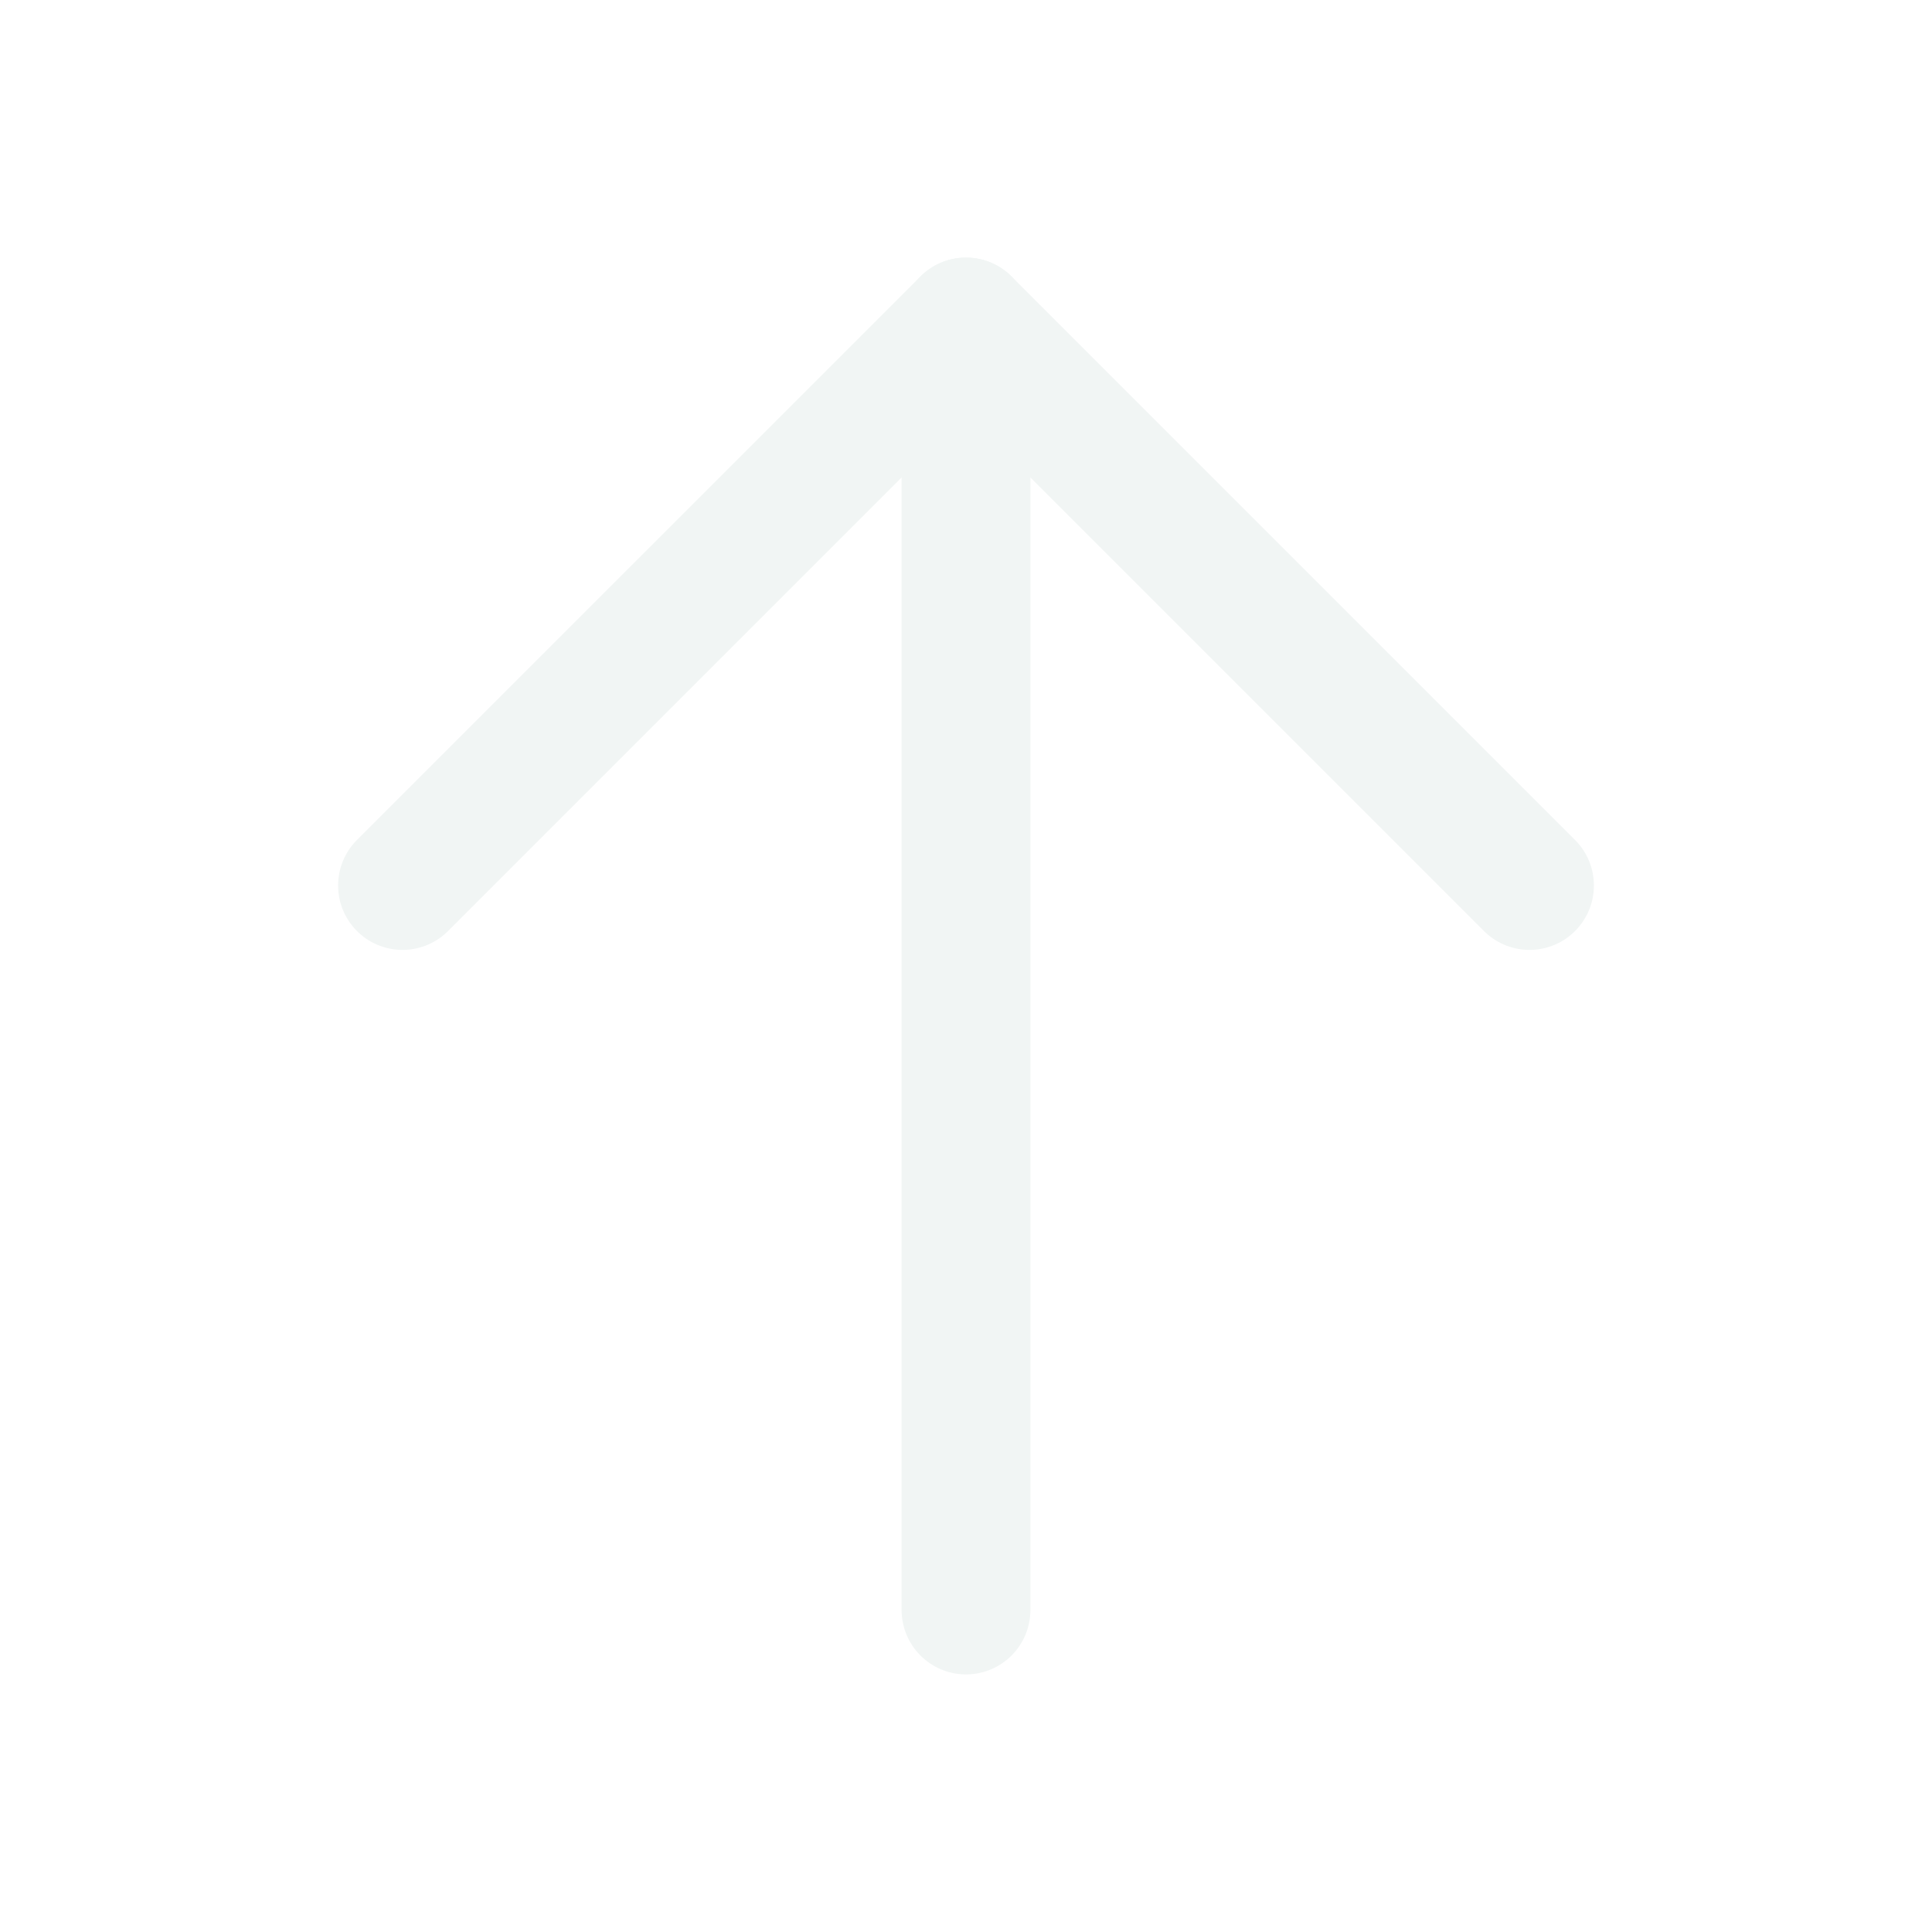
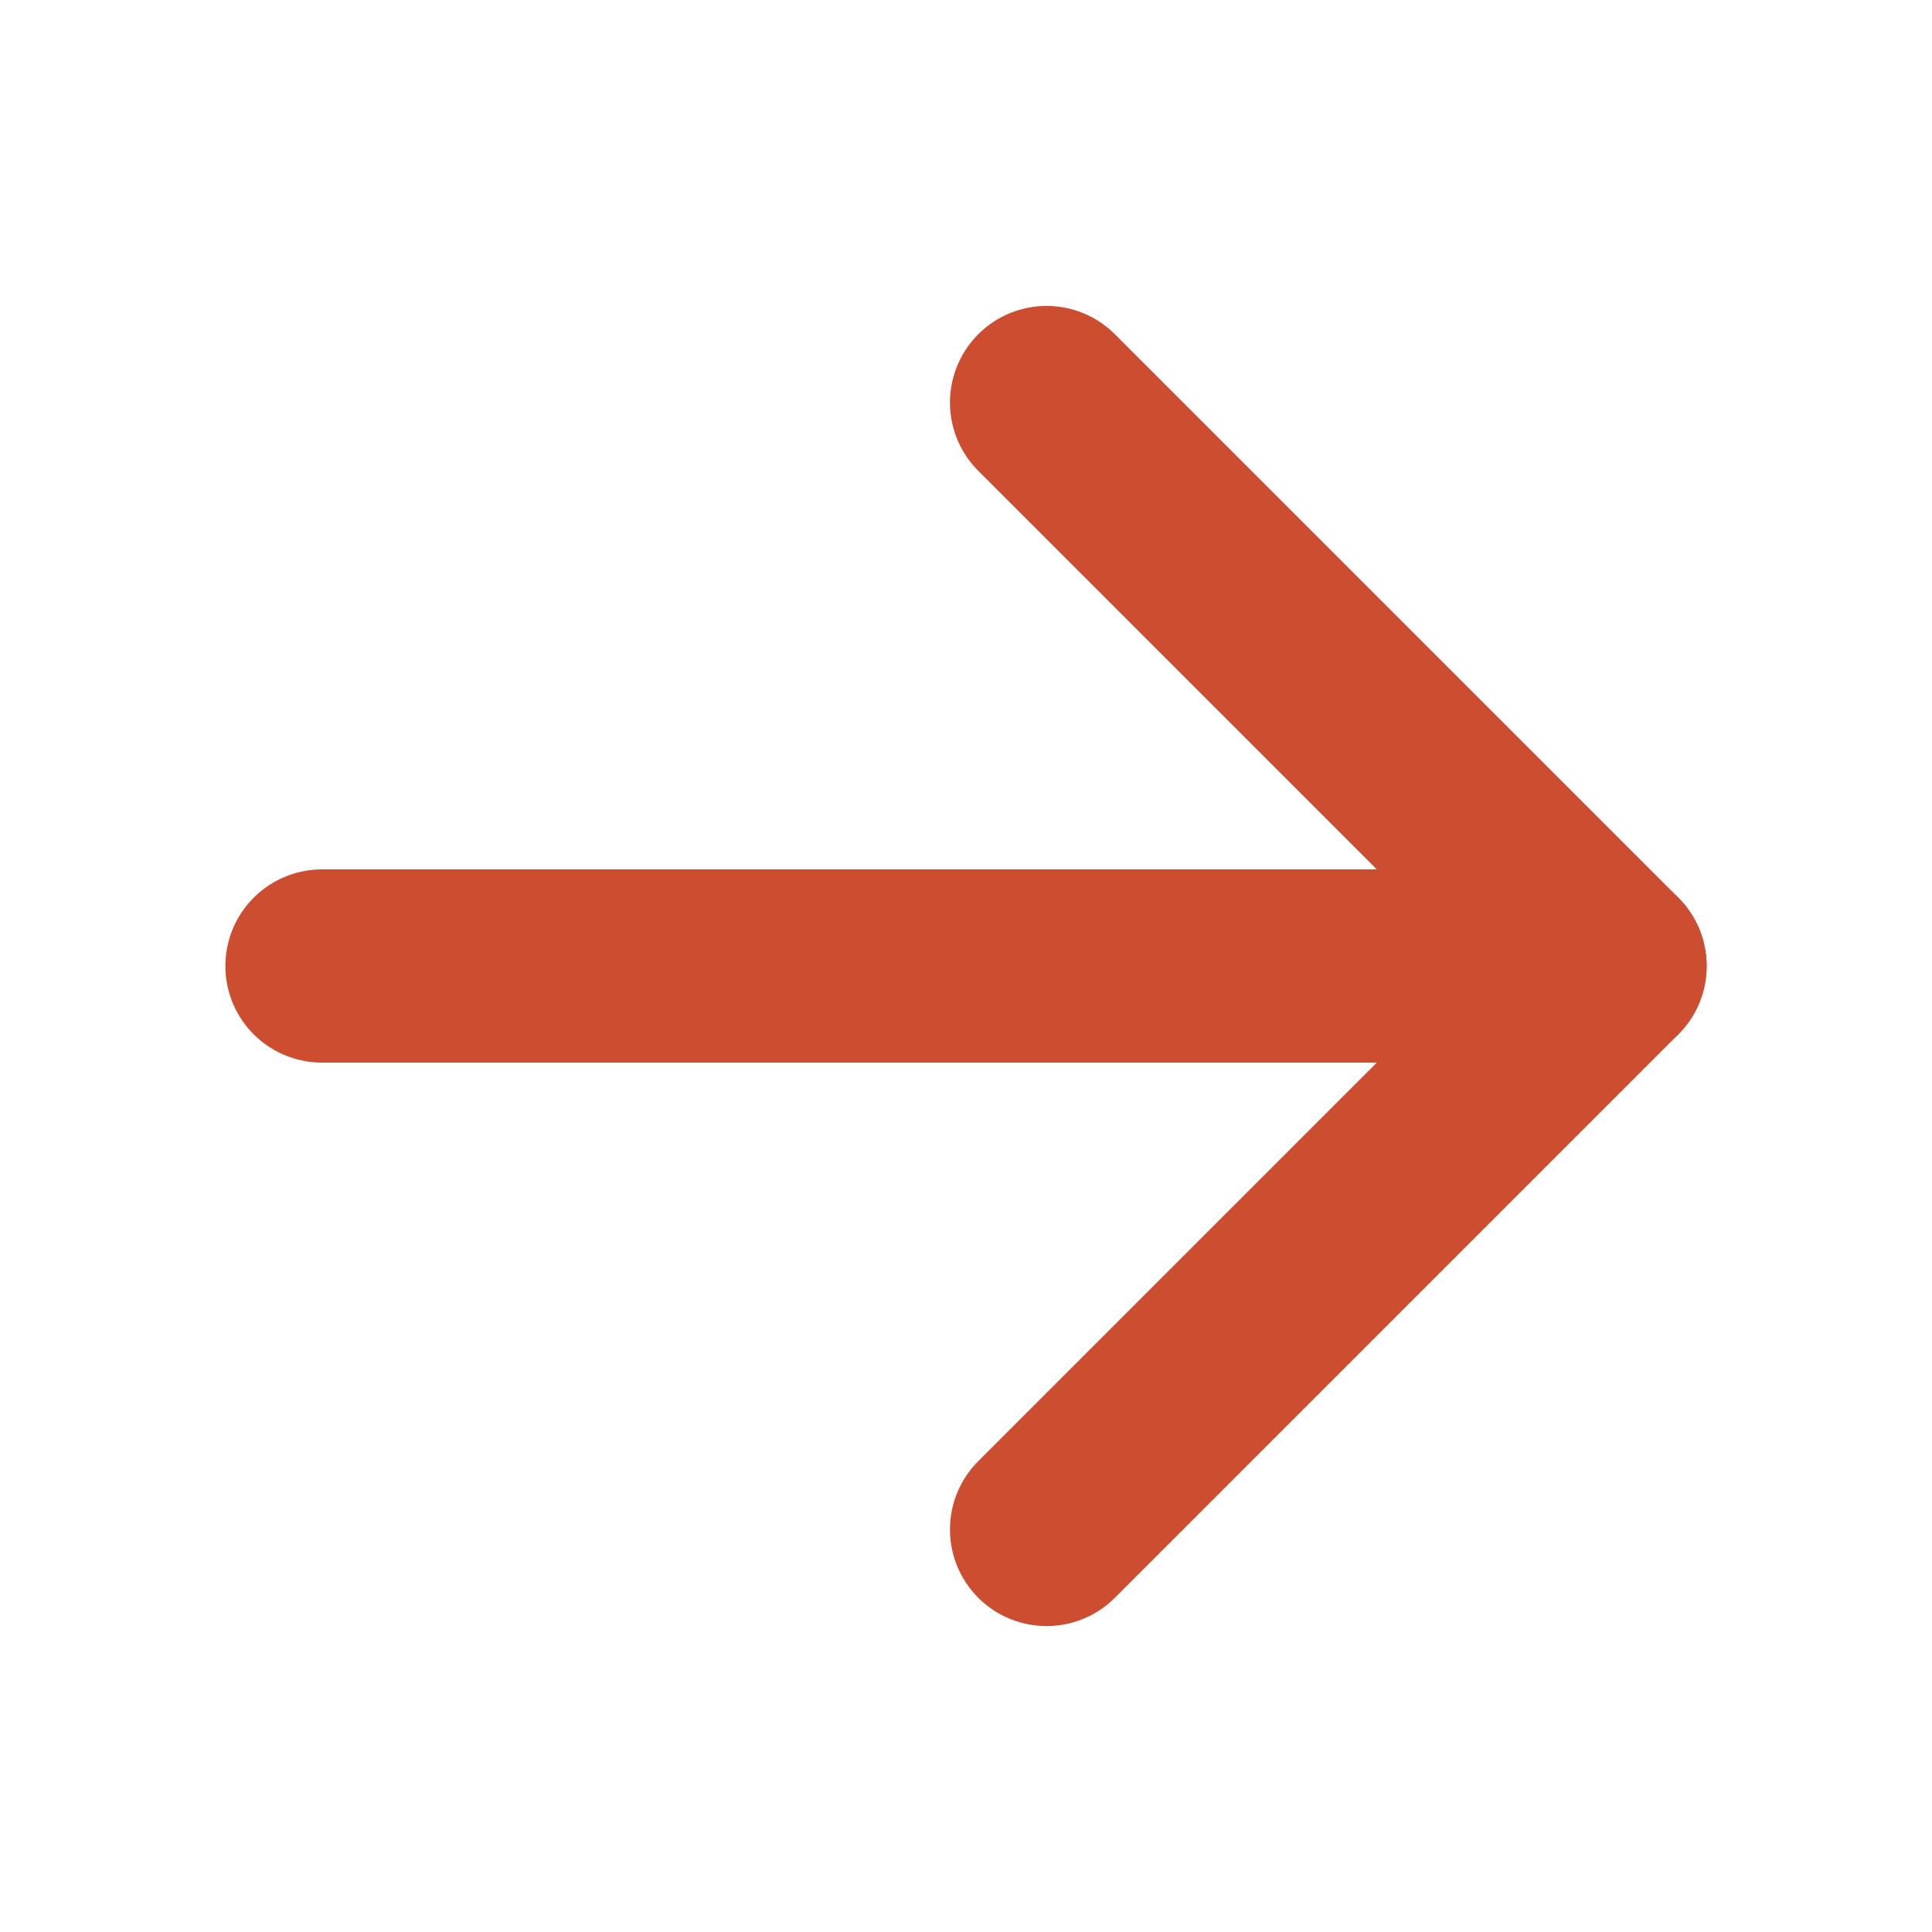
- <svg xmlns="http://www.w3.org/2000/svg" width="30" height="30" viewBox="0 0 30 30" fill="none">
-   <path d="M15 25V5" stroke="#F1F5F4" stroke-width="2" stroke-linecap="round" stroke-linejoin="round" />
-   <path d="M6.25 13.75L15 5L23.75 13.75" stroke="#F1F5F4" stroke-width="2" stroke-linecap="round" stroke-linejoin="round" />
+ <svg xmlns="http://www.w3.org/2000/svg" width="20" height="20" viewBox="0 0 20 20" fill="none">
+   <path d="M3.333 10H16.667" stroke="#CD4D31" stroke-width="2" stroke-linecap="round" stroke-linejoin="round" />
+   <path d="M10.834 4.167L16.667 10L10.834 15.833" stroke="#CD4D31" stroke-width="2" stroke-linecap="round" stroke-linejoin="round" />
</svg>
